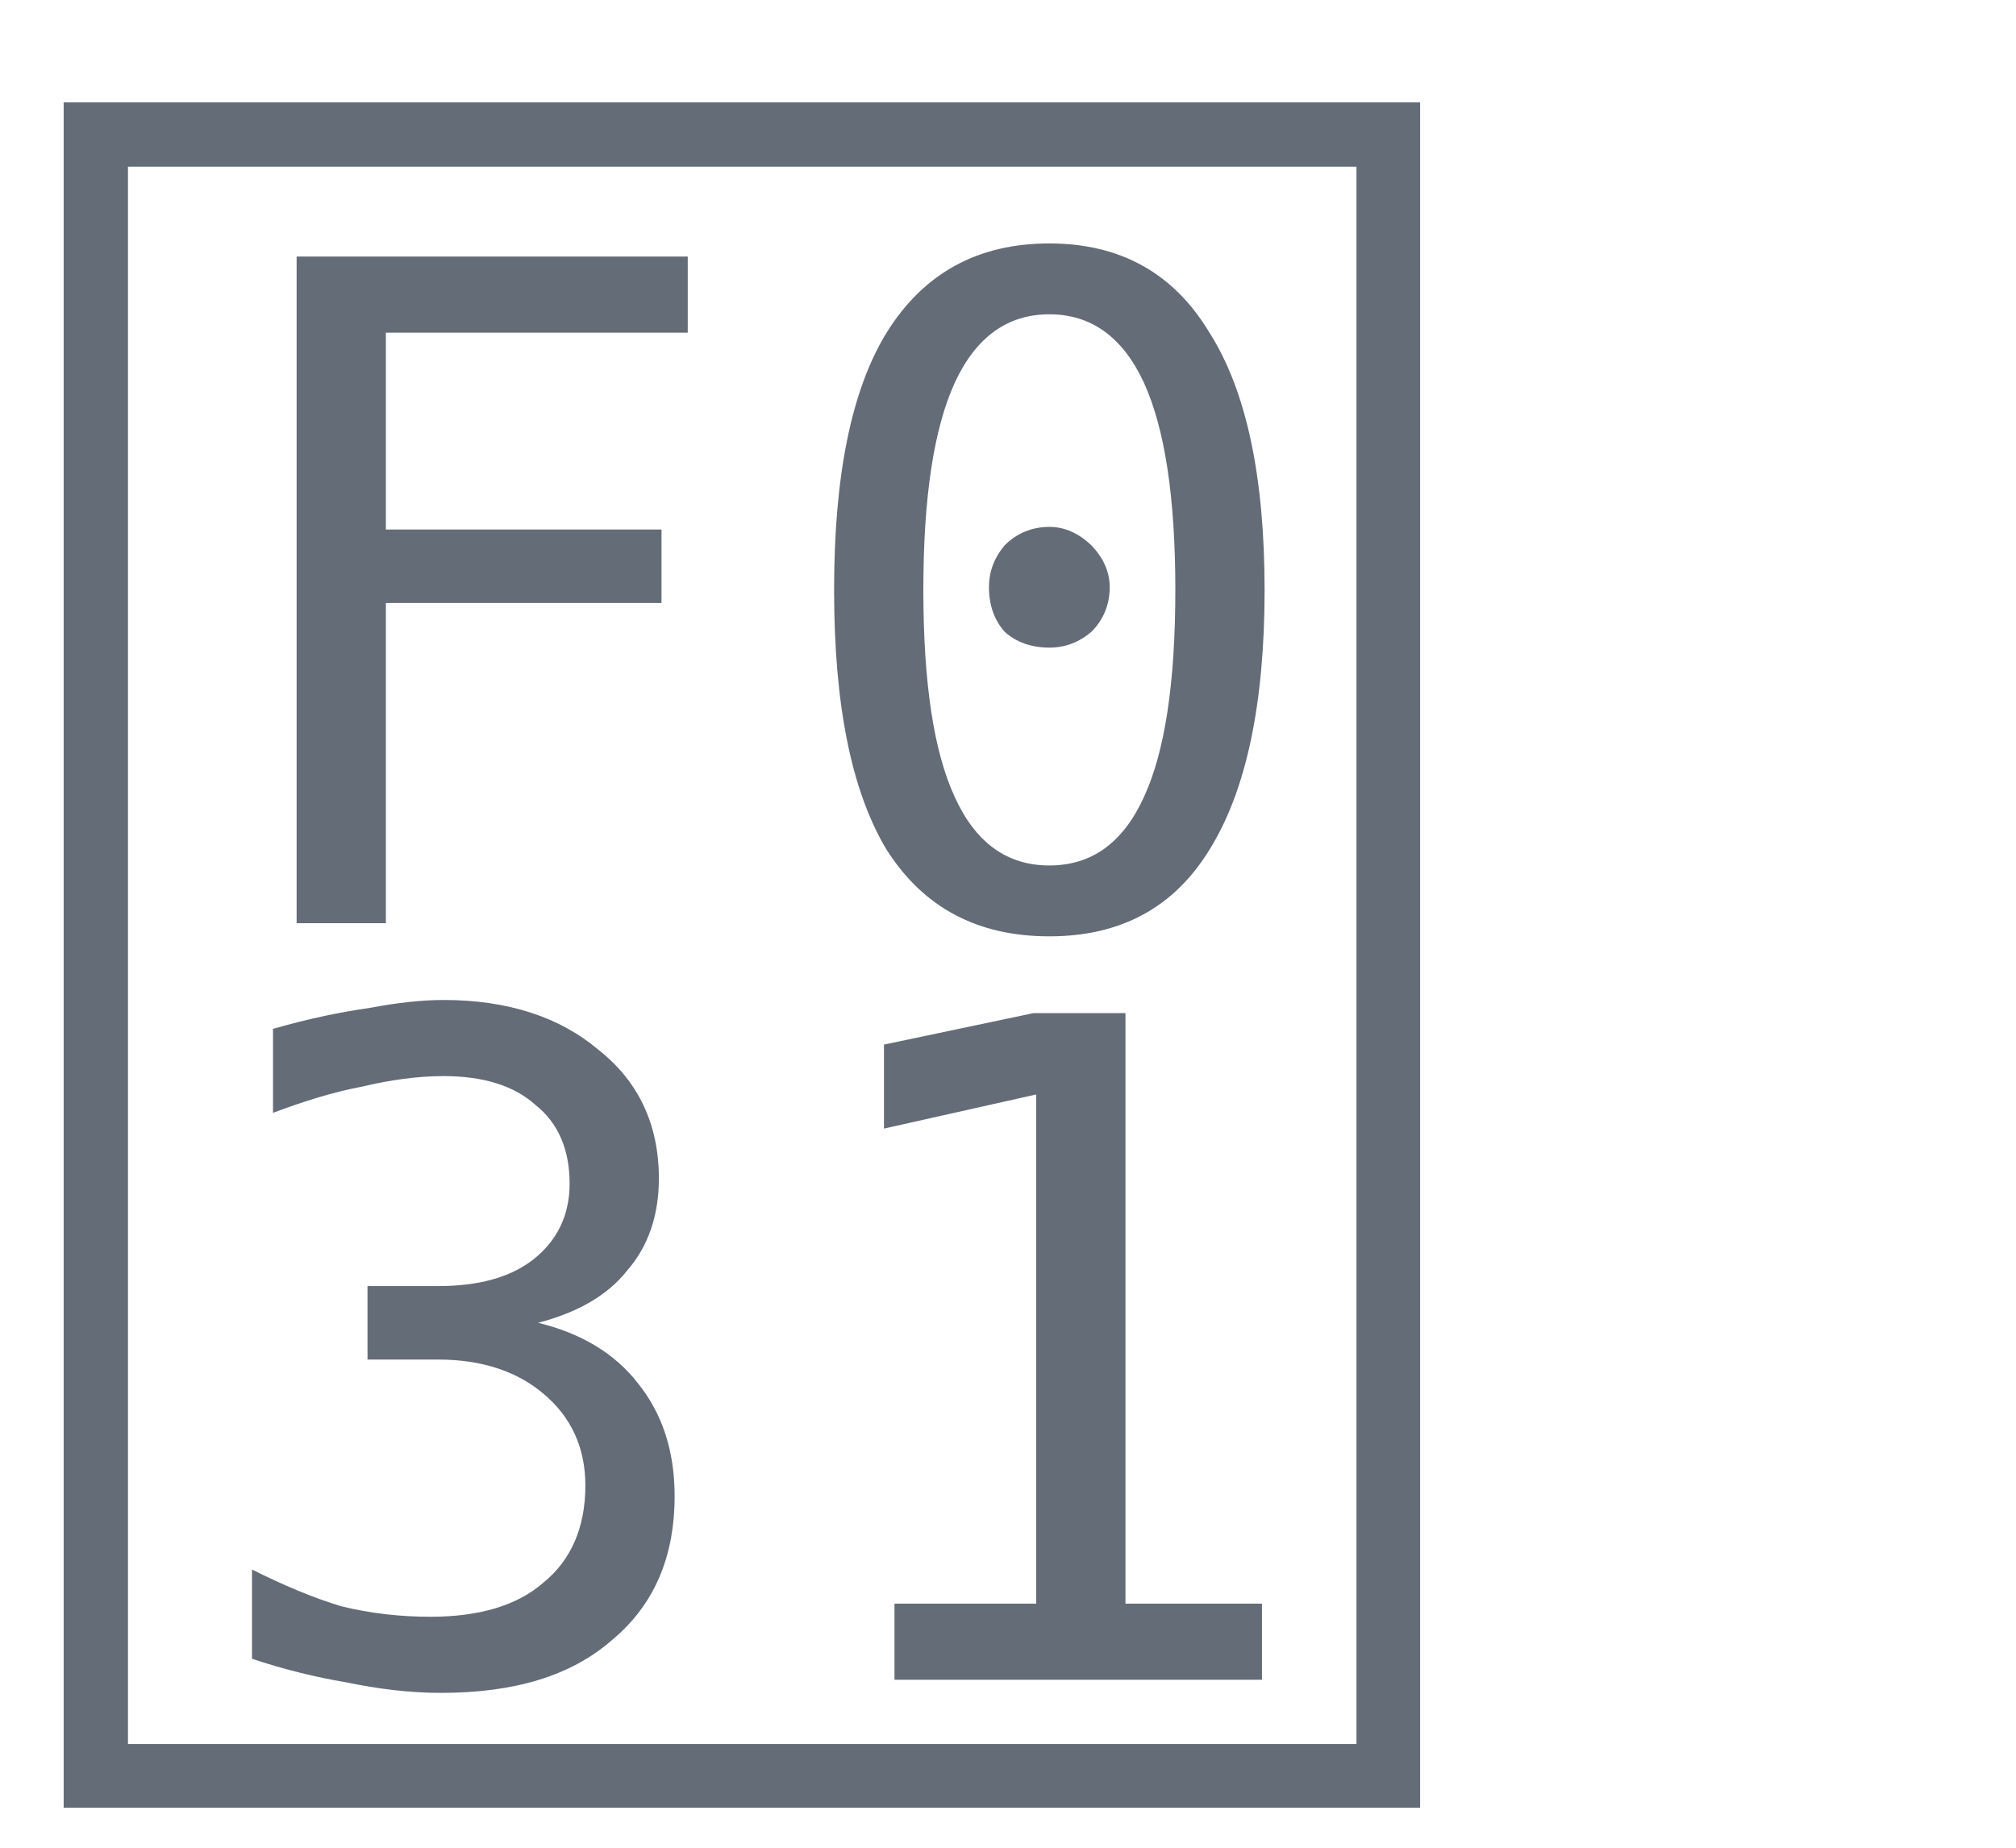
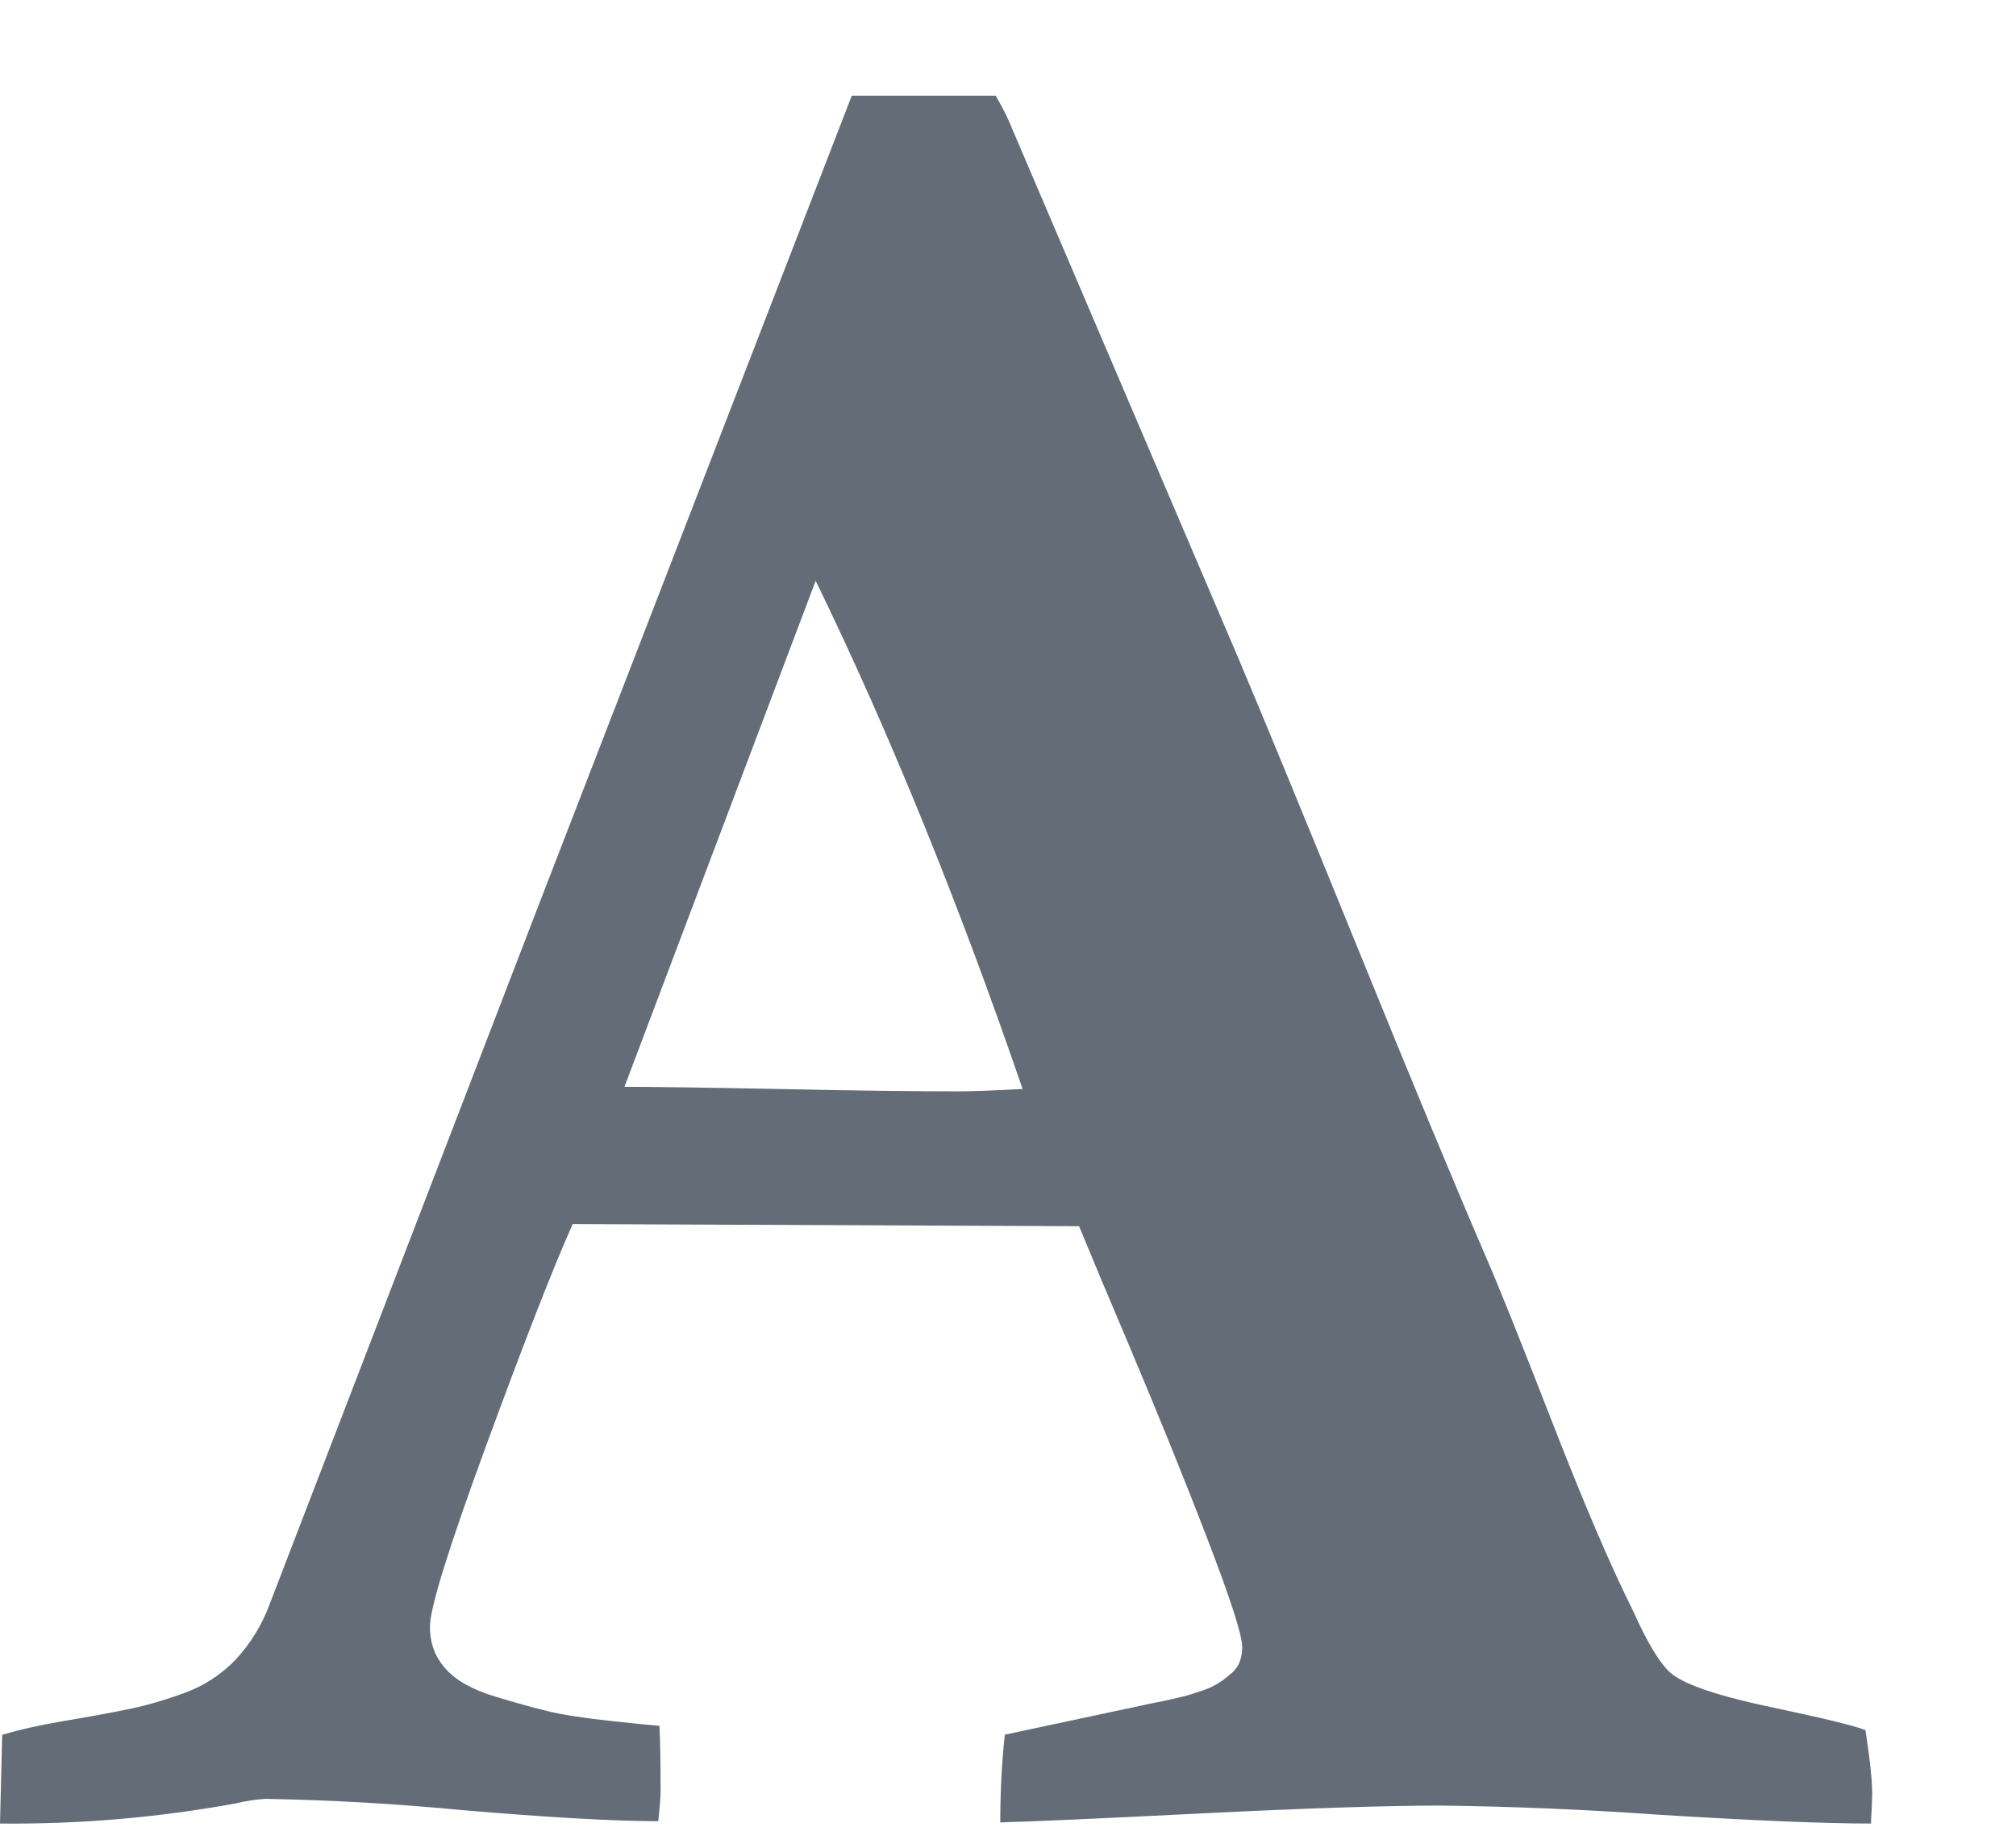
<svg xmlns="http://www.w3.org/2000/svg" width="12" height="11" viewBox="0 0 12 11">
-   <text fill="#646C77" fill-rule="evenodd" font-family="FontAwesome" font-size="12" transform="translate(-257 -463)">
-     <tspan x="257" y="473"></tspan>
-   </text>
+   <path d="M4.855 3.458L3.717 6.47c.147 0 .452.004.914.013.462.01.82.014 1.074.014.085 0 .212-.005.382-.014-.388-1.13-.8-2.138-1.232-3.026zM0 10.858l.013-.53c.103-.031.228-.059.375-.084a9.82 9.82 0 0 0 .382-.07c.107-.022.218-.055.332-.097a.802.802 0 0 0 .298-.194.989.989 0 0 0 .207-.338L3.194 5.42 5.07.57h.857c.036.063.06.11.074.141l1.373 3.214c.147.349.384.923.71 1.725.325.801.58 1.414.763 1.838.067.152.196.474.388.967.192.494.353.87.483 1.129.089.2.167.328.234.382.085.066.281.132.59.197.307.065.495.11.562.137.026.17.04.297.04.382l-.003.09a1.586 1.586 0 0 0-.004.084c-.281 0-.705-.018-1.272-.053a22.222 22.222 0 0 0-1.28-.054c-.338 0-.818.016-1.439.047-.62.031-1.018.049-1.192.053 0-.192.01-.366.027-.522l.877-.187.084-.017.104-.024c.018-.004.05-.014.097-.03a.452.452 0 0 0 .174-.097.184.184 0 0 0 .06-.073.242.242 0 0 0 .017-.094c0-.072-.07-.287-.208-.646-.138-.36-.299-.756-.482-1.189a63.936 63.936 0 0 1-.281-.67l-3.014-.013c-.116.259-.286.695-.512 1.31-.225.613-.338.976-.338 1.087 0 .098.031.182.094.251.062.07.16.124.291.164.132.04.24.07.325.09.085.02.212.04.382.058.17.018.26.027.274.027.005.084.007.214.007.388 0 .04-.005.1-.014.18-.259 0-.648-.022-1.168-.066a14.98 14.98 0 0 0-1.169-.067.967.967 0 0 0-.177.027 7.394 7.394 0 0 1-1.403.12z" fill="#646C77" fill-rule="evenodd" />
</svg>
